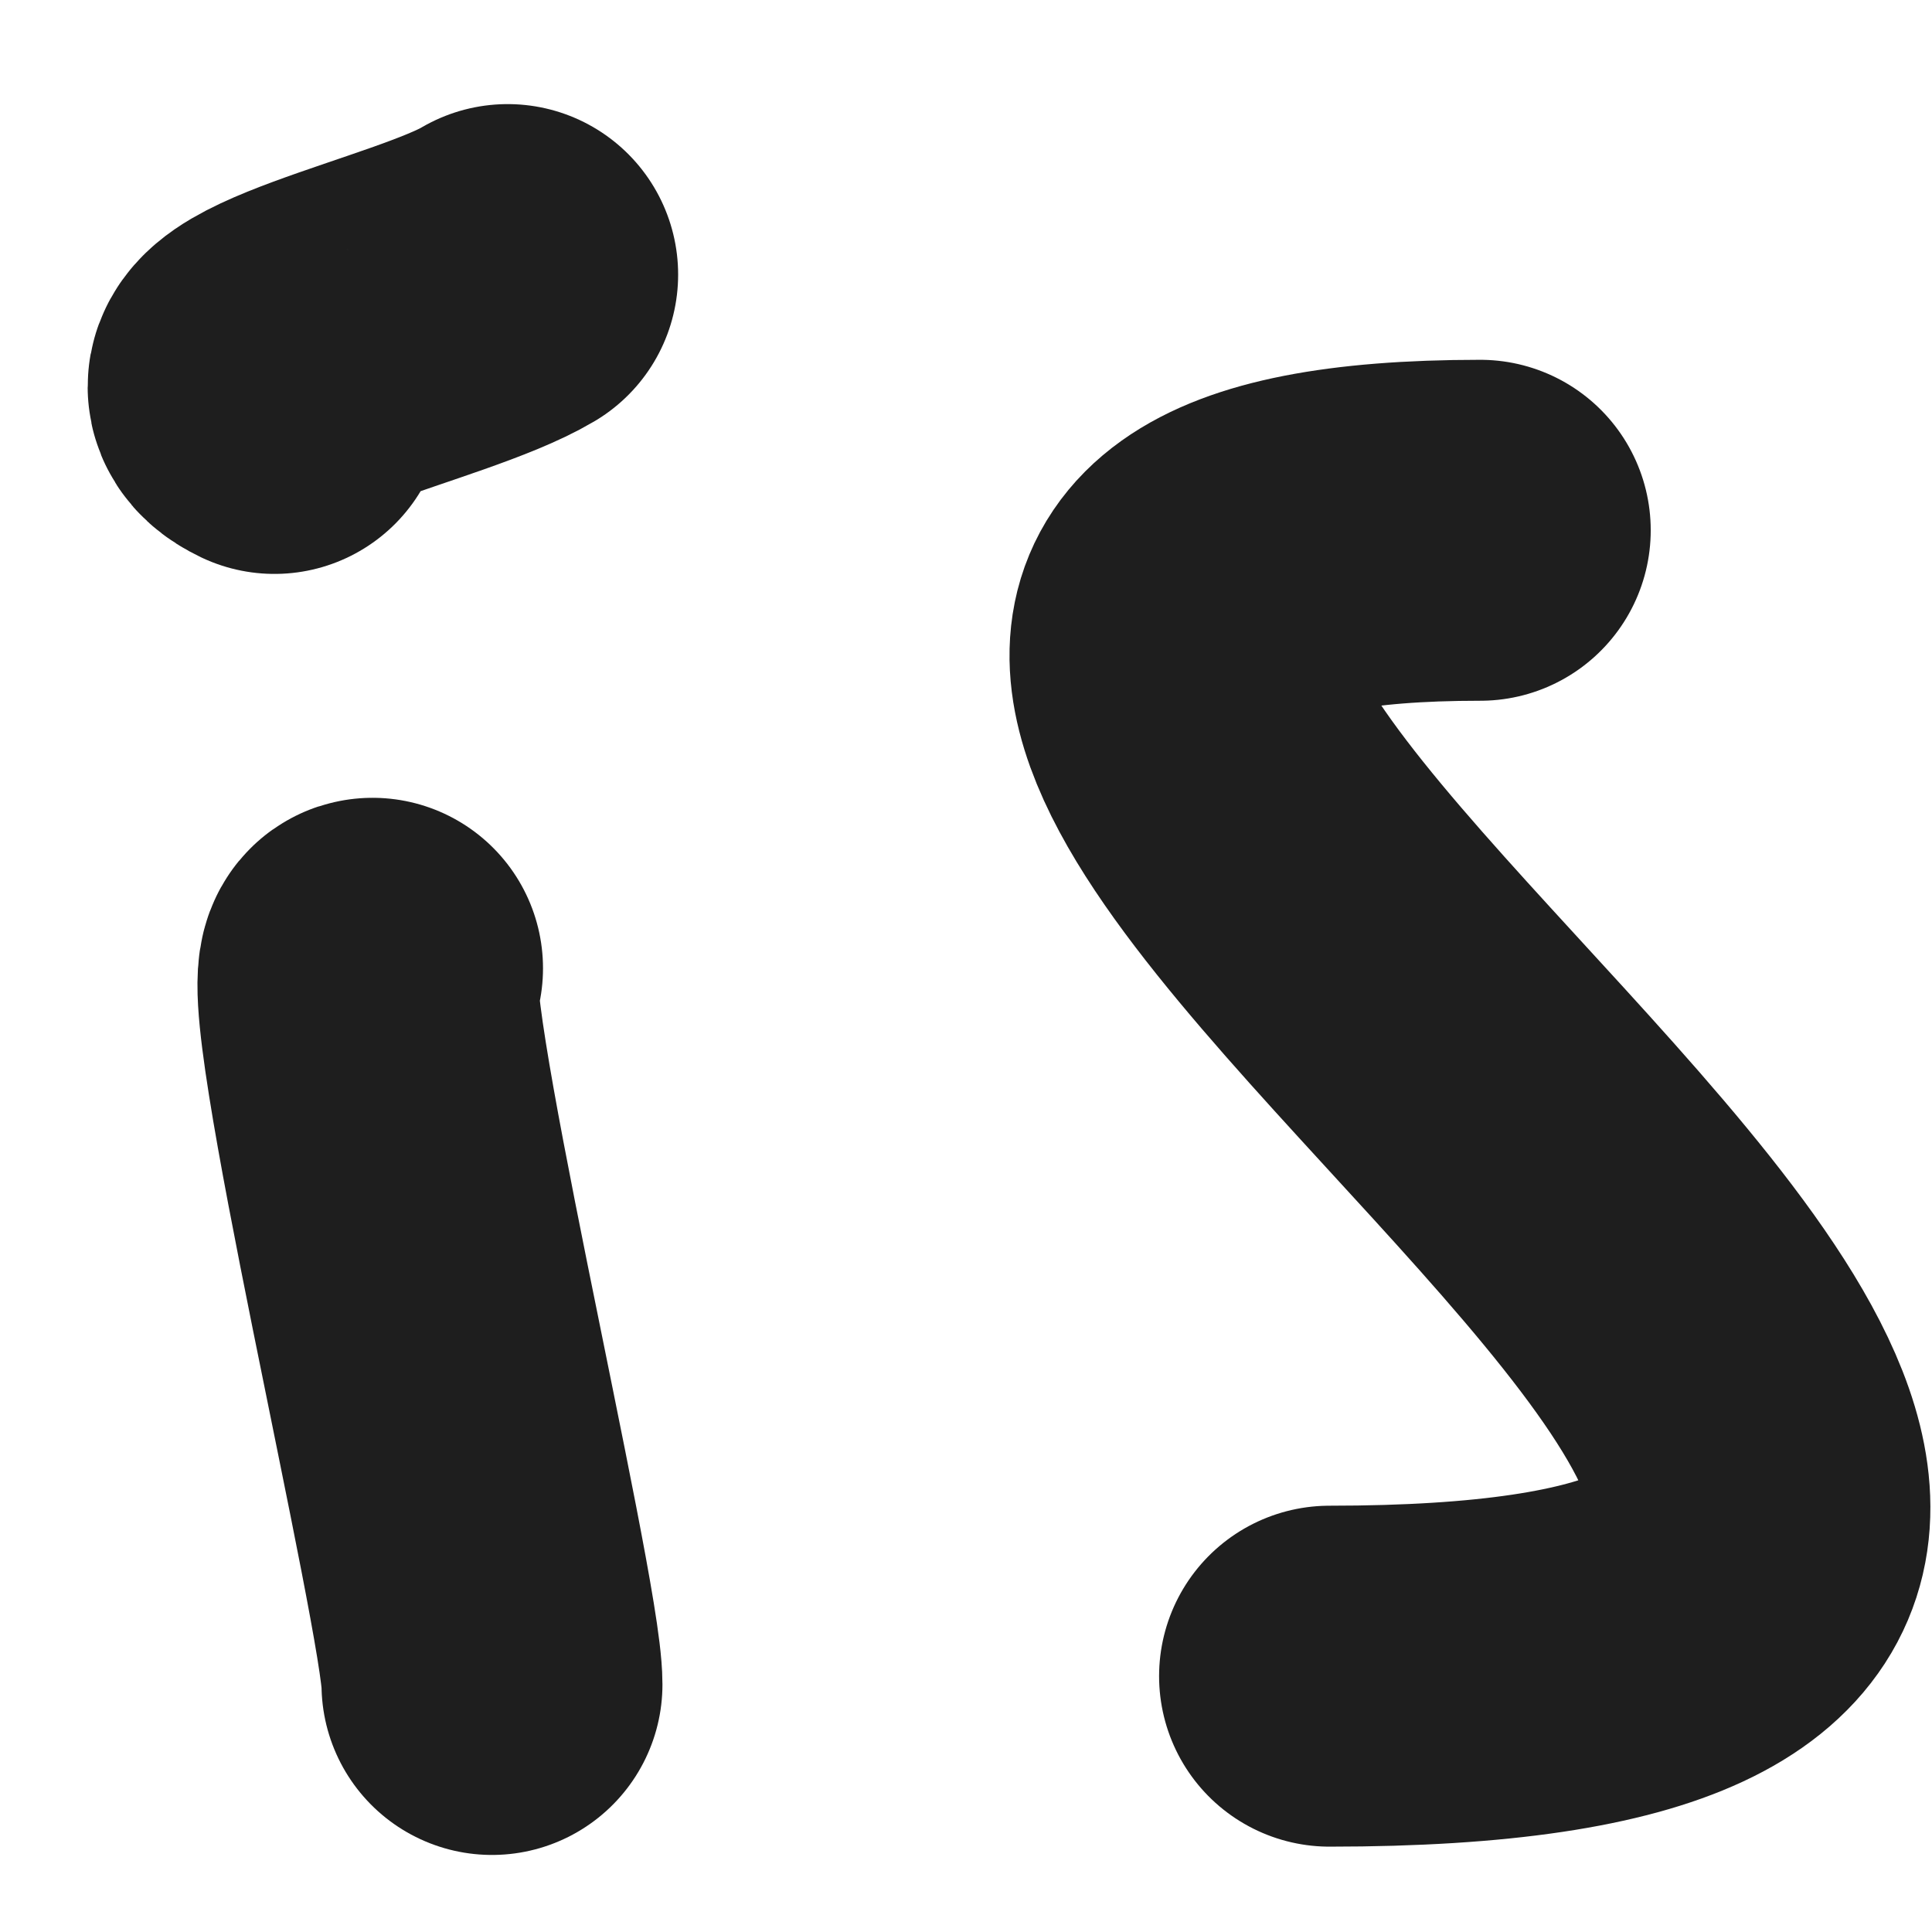
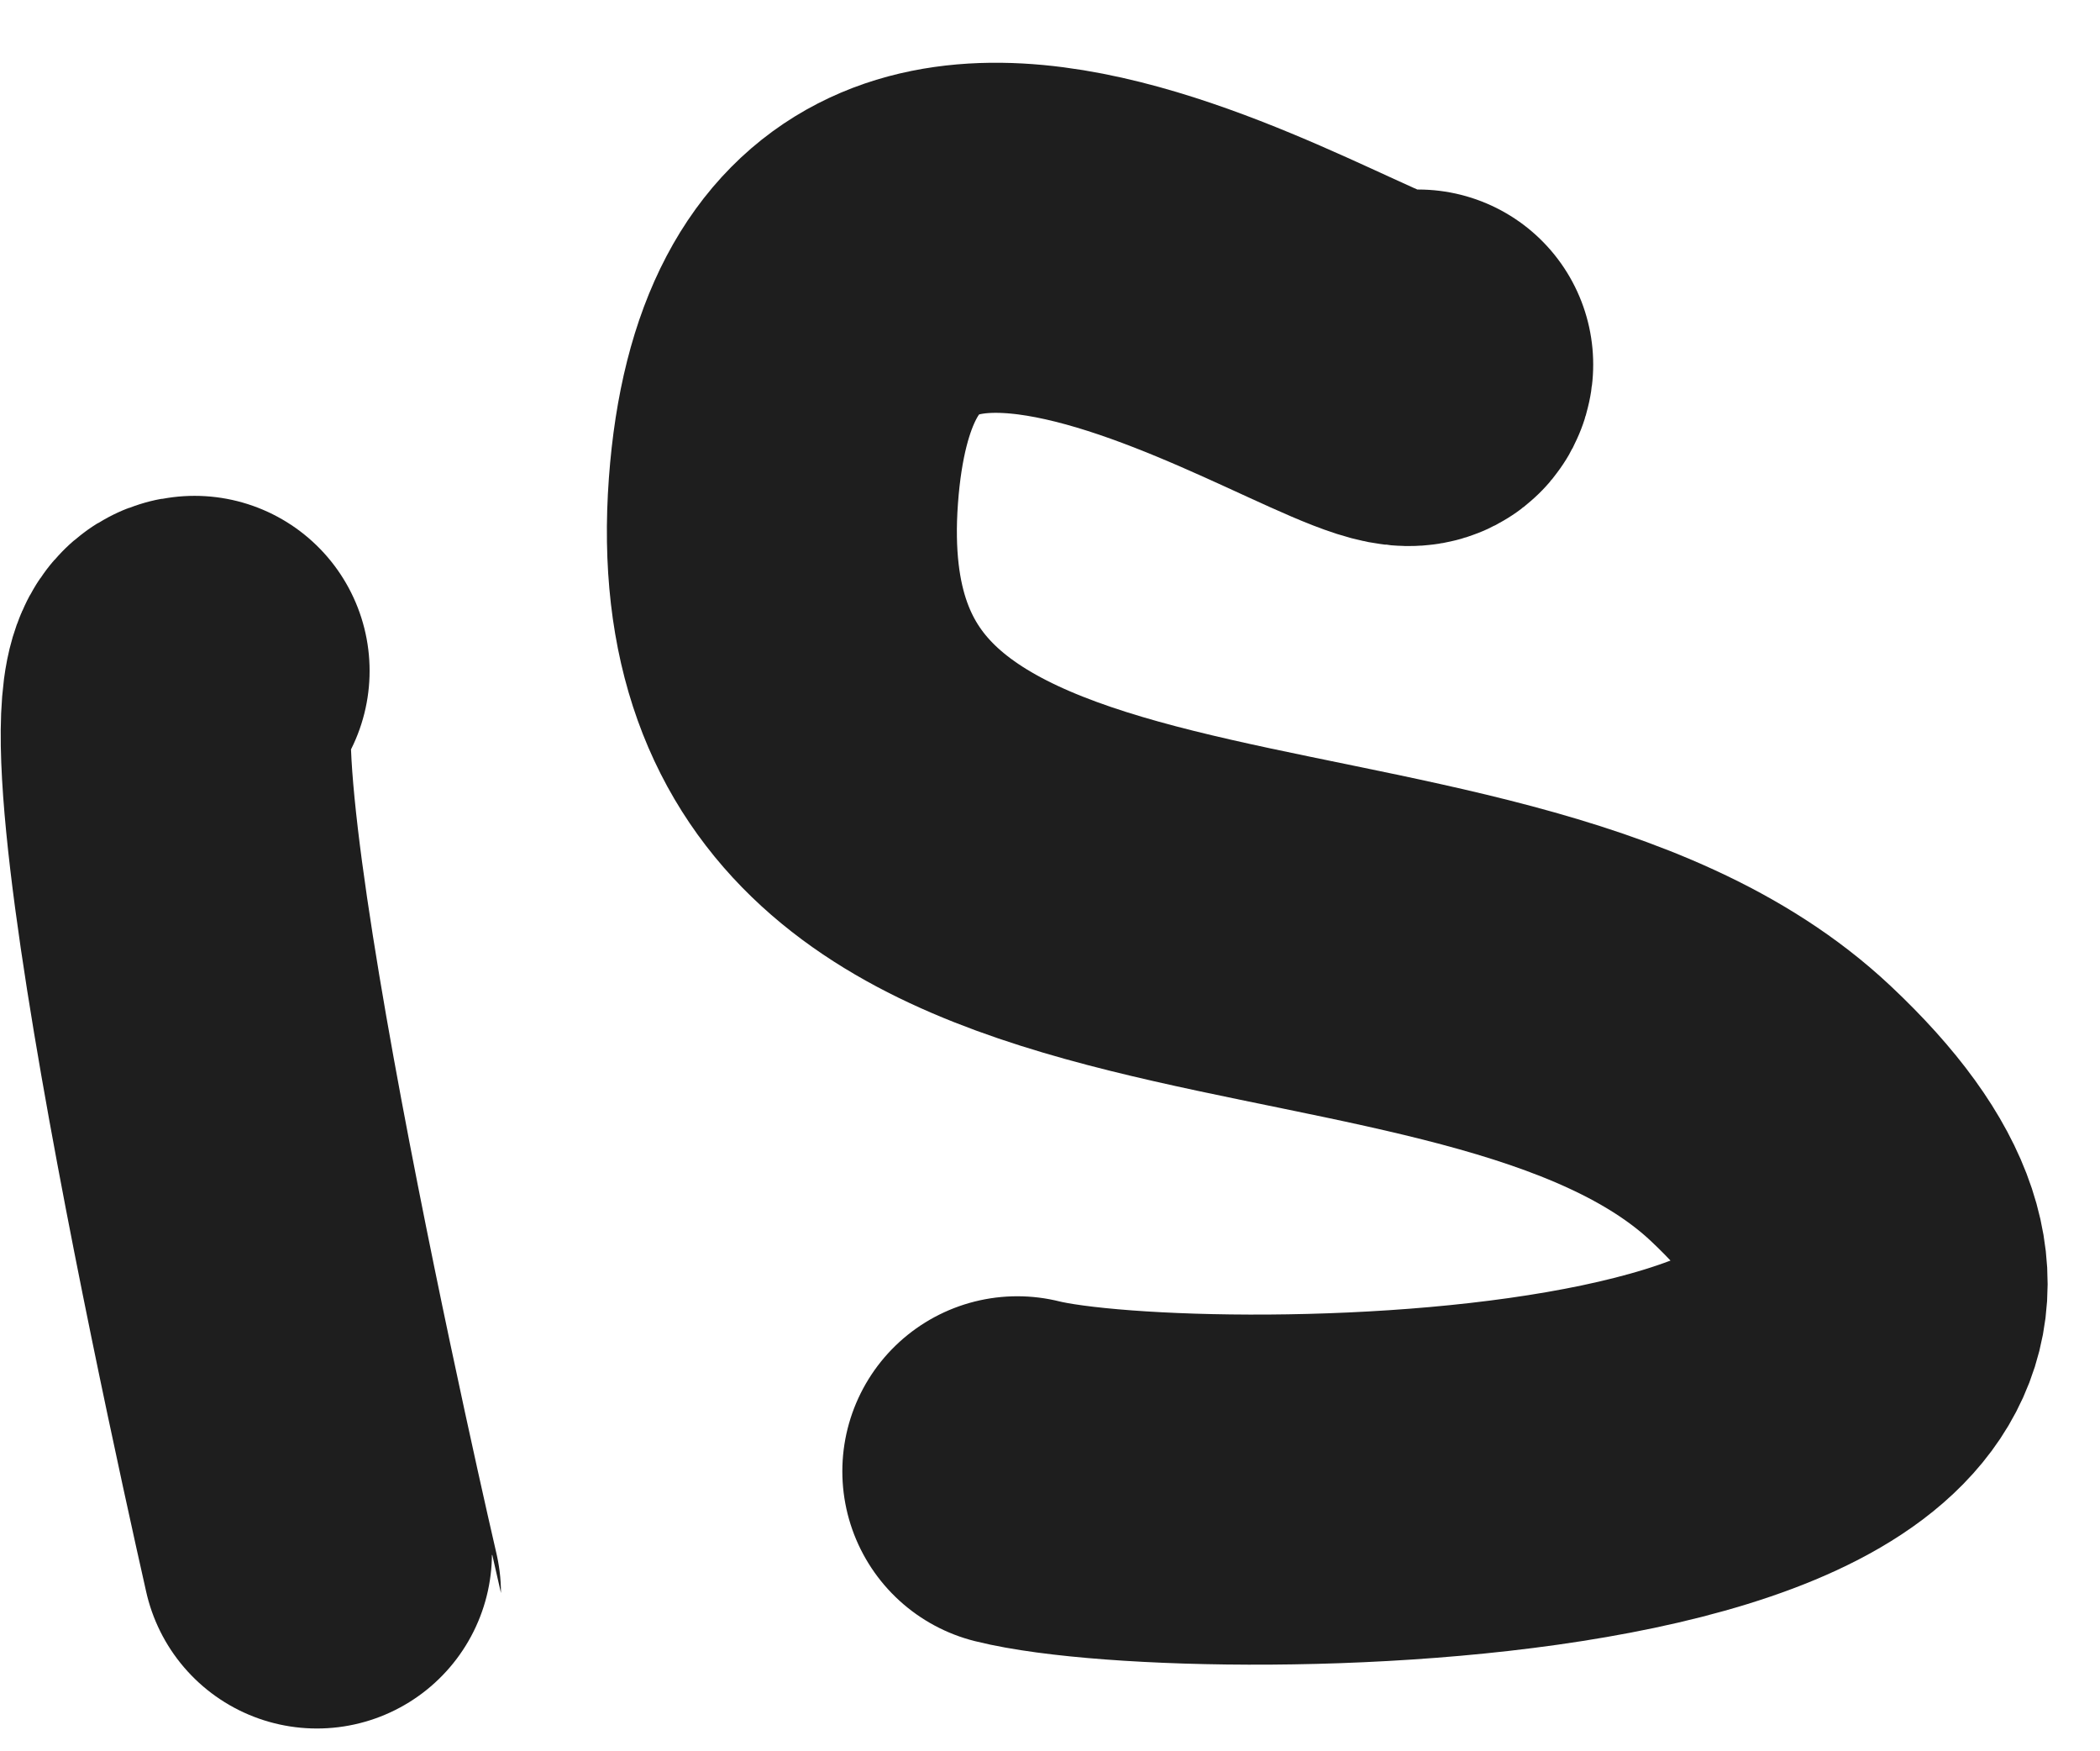
- <svg xmlns="http://www.w3.org/2000/svg" width="17" height="17" viewBox="0 0 17 17" fill="none">
-   <path d="M3.278 8.52C2.99 8.52 4.329 14.107 4.329 14.822" stroke="#1E1E1E" stroke-width="3" stroke-linecap="round" stroke-linejoin="round" />
-   <path d="M4.467 2.416C3.795 2.815 1.71 3.212 2.415 3.55" stroke="#1E1E1E" stroke-width="3" stroke-linecap="round" stroke-linejoin="round" />
-   <path d="M13.025 4.666C3.603 4.666 23.317 14.749 11.699 14.749" stroke="#1E1E1E" stroke-width="3" stroke-linecap="round" stroke-linejoin="round" />
+ <svg xmlns="http://www.w3.org/2000/svg" width="18" height="15" viewBox="0 0 18 15" fill="none">
+   <path d="M1.668 5.749C0.962 5.749 2.794 13.653 2.794 13.651" stroke="#1E1E1E" stroke-width="3" stroke-linecap="round" stroke-linejoin="round" />
+   <path d="M12.156 3.124C12.09 3.683 7.044 -0.284 6.715 4.206C6.376 8.833 12.652 7.169 15.177 9.541C18.763 12.911 10.258 12.992 8.72 12.608" stroke="#1E1E1E" stroke-width="3" stroke-linecap="round" stroke-linejoin="round" />
</svg>
